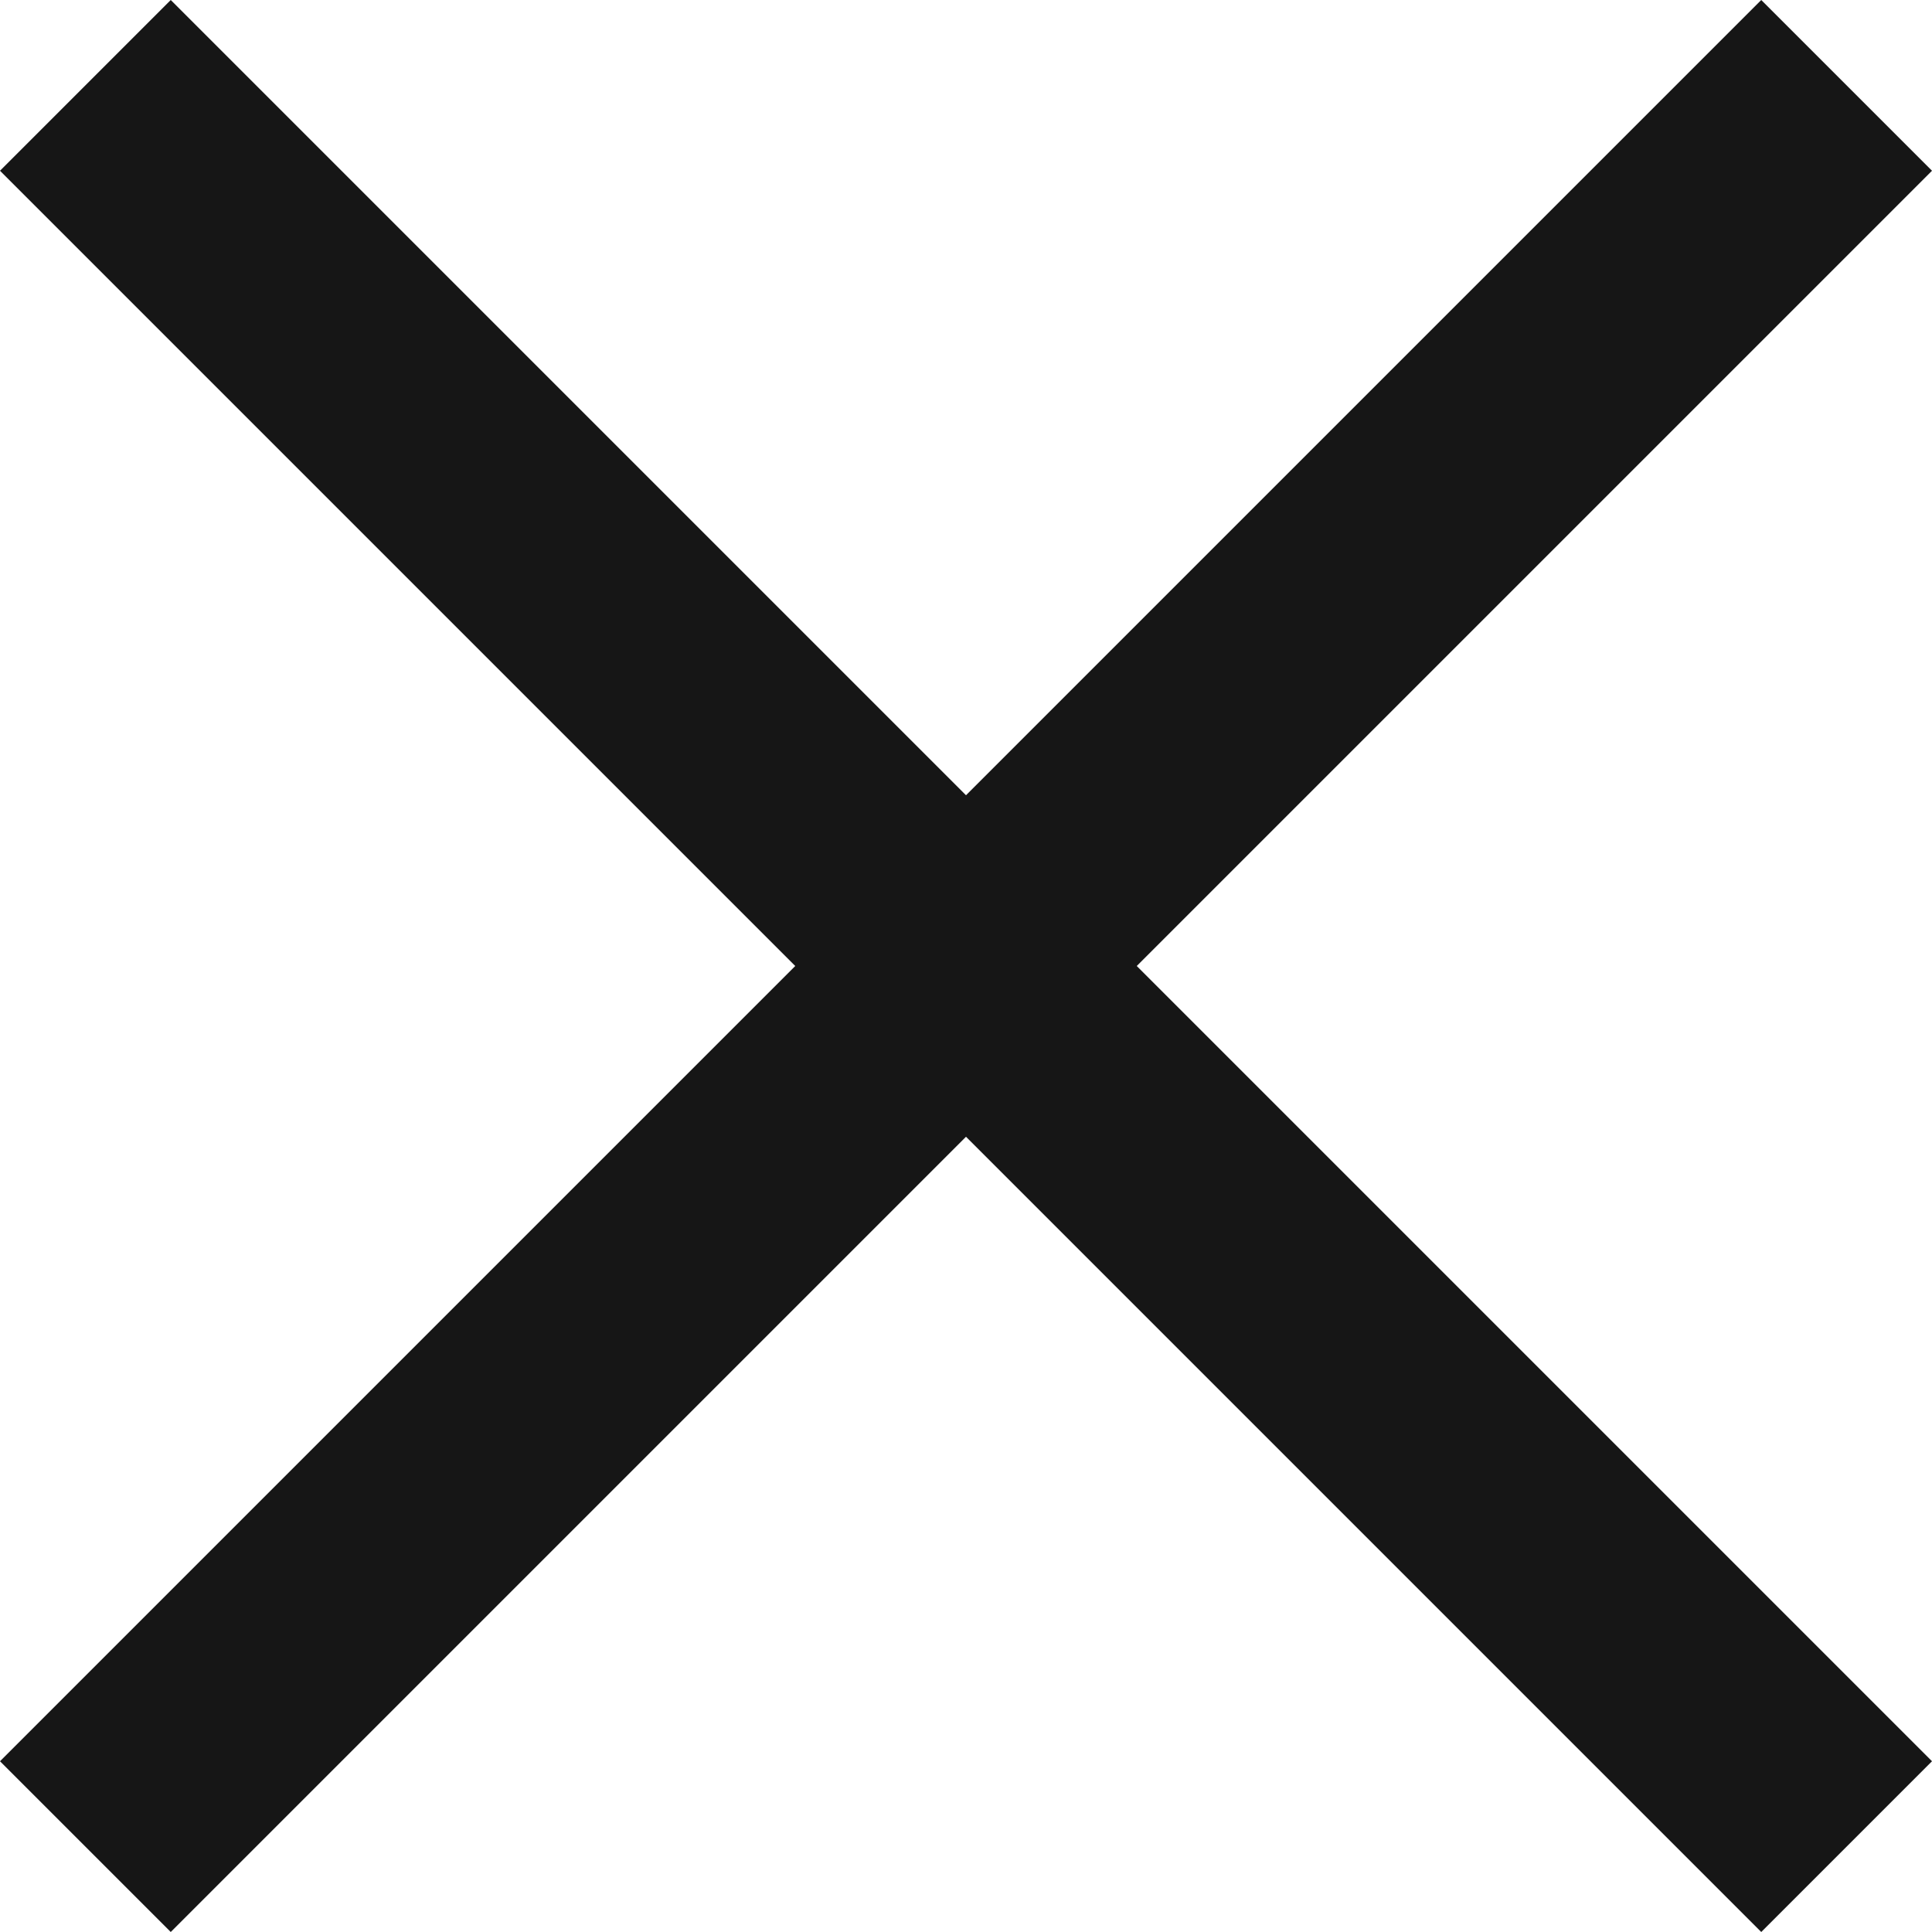
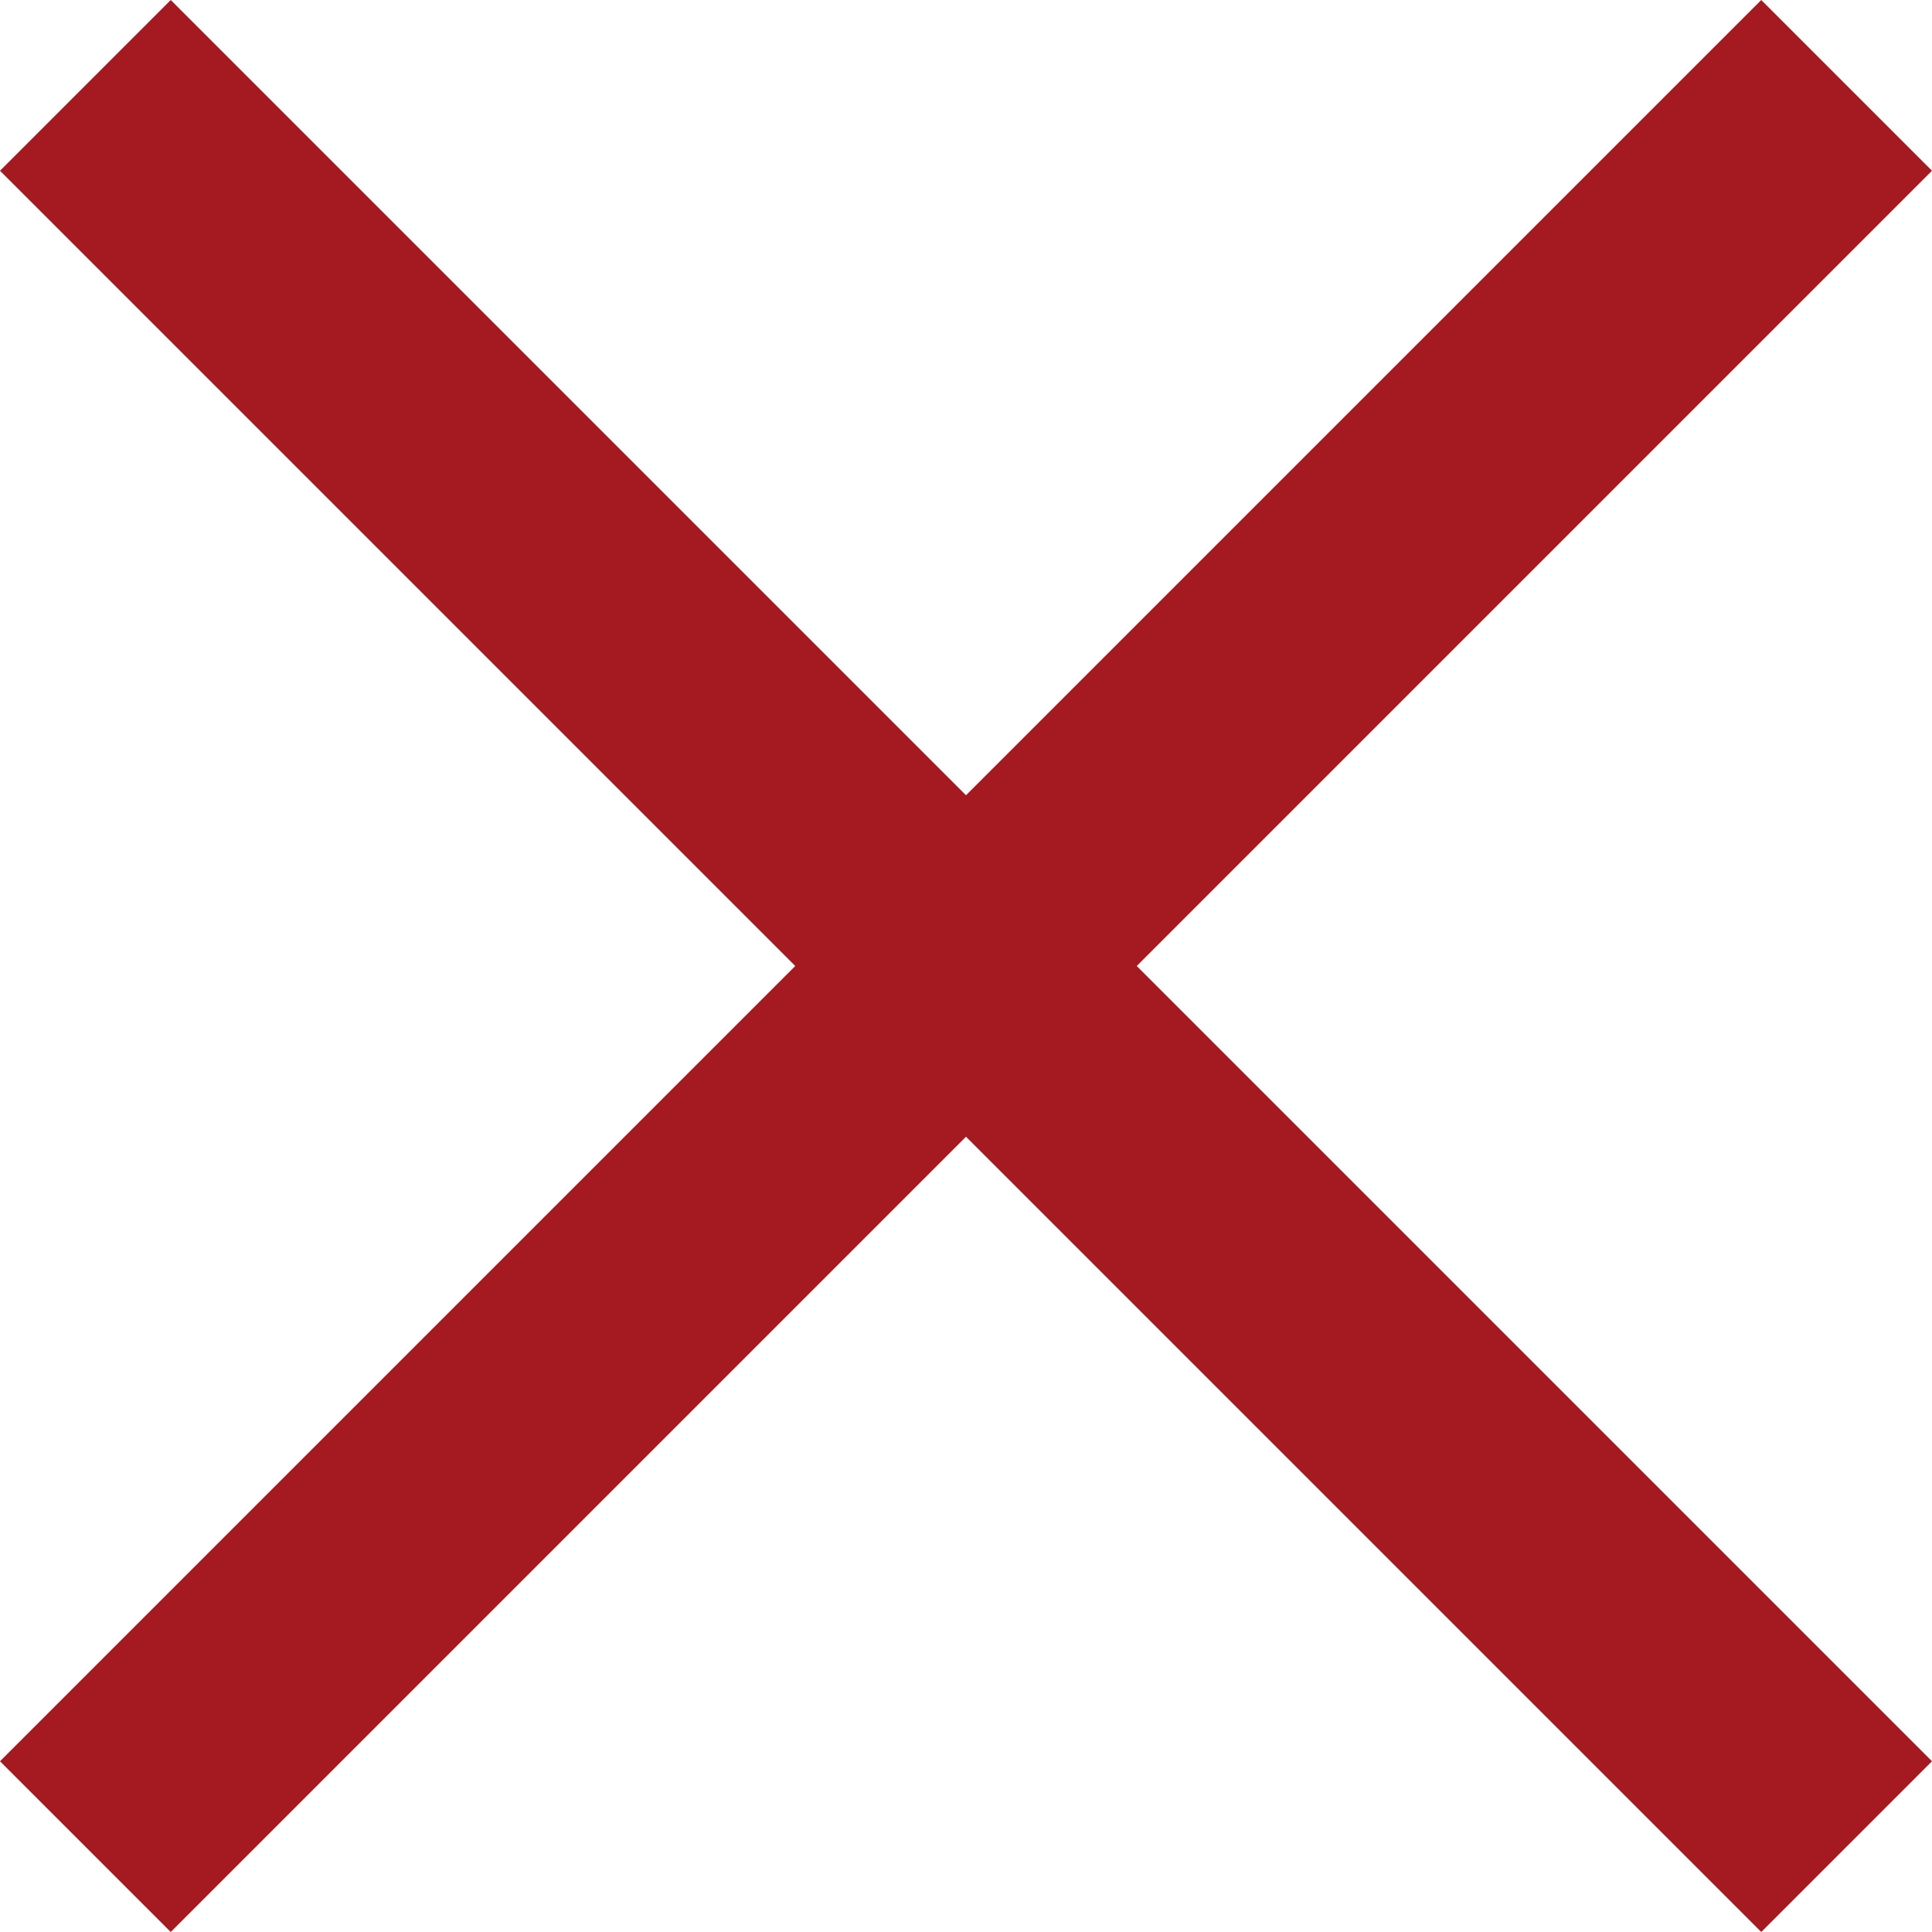
<svg xmlns="http://www.w3.org/2000/svg" version="1.1" width="8px" height="8px">
-   <g transform="matrix(1 0 0 1 -524 -1364 )">
-     <path d="M 4.707 4  L 8 0.707  L 7.293 0  L 4 3.293  L 0.707 0  L 0 0.707  L 3.293 4  L 0 7.293  L 0.707 8  L 4 4.707  L 7.293 8  L 8 7.293  L 4.707 4  Z " fill-rule="nonzero" fill="#161616" stroke="none" transform="matrix(1 0 0 1 524 1364 )" />
+   <g transform="matrix(1 0 0 1 -520 -1262 )">
+     <path d="M 4.707 4  L 8 0.707  L 7.293 0  L 4 3.293  L 0.707 0  L 0 0.707  L 3.293 4  L 0 7.293  L 0.707 8  L 4 4.707  L 7.293 8  L 8 7.293  L 4.707 4  Z " fill-rule="nonzero" fill="#a51920" stroke="none" transform="matrix(1 0 0 1 520 1262 )" />
  </g>
</svg>
